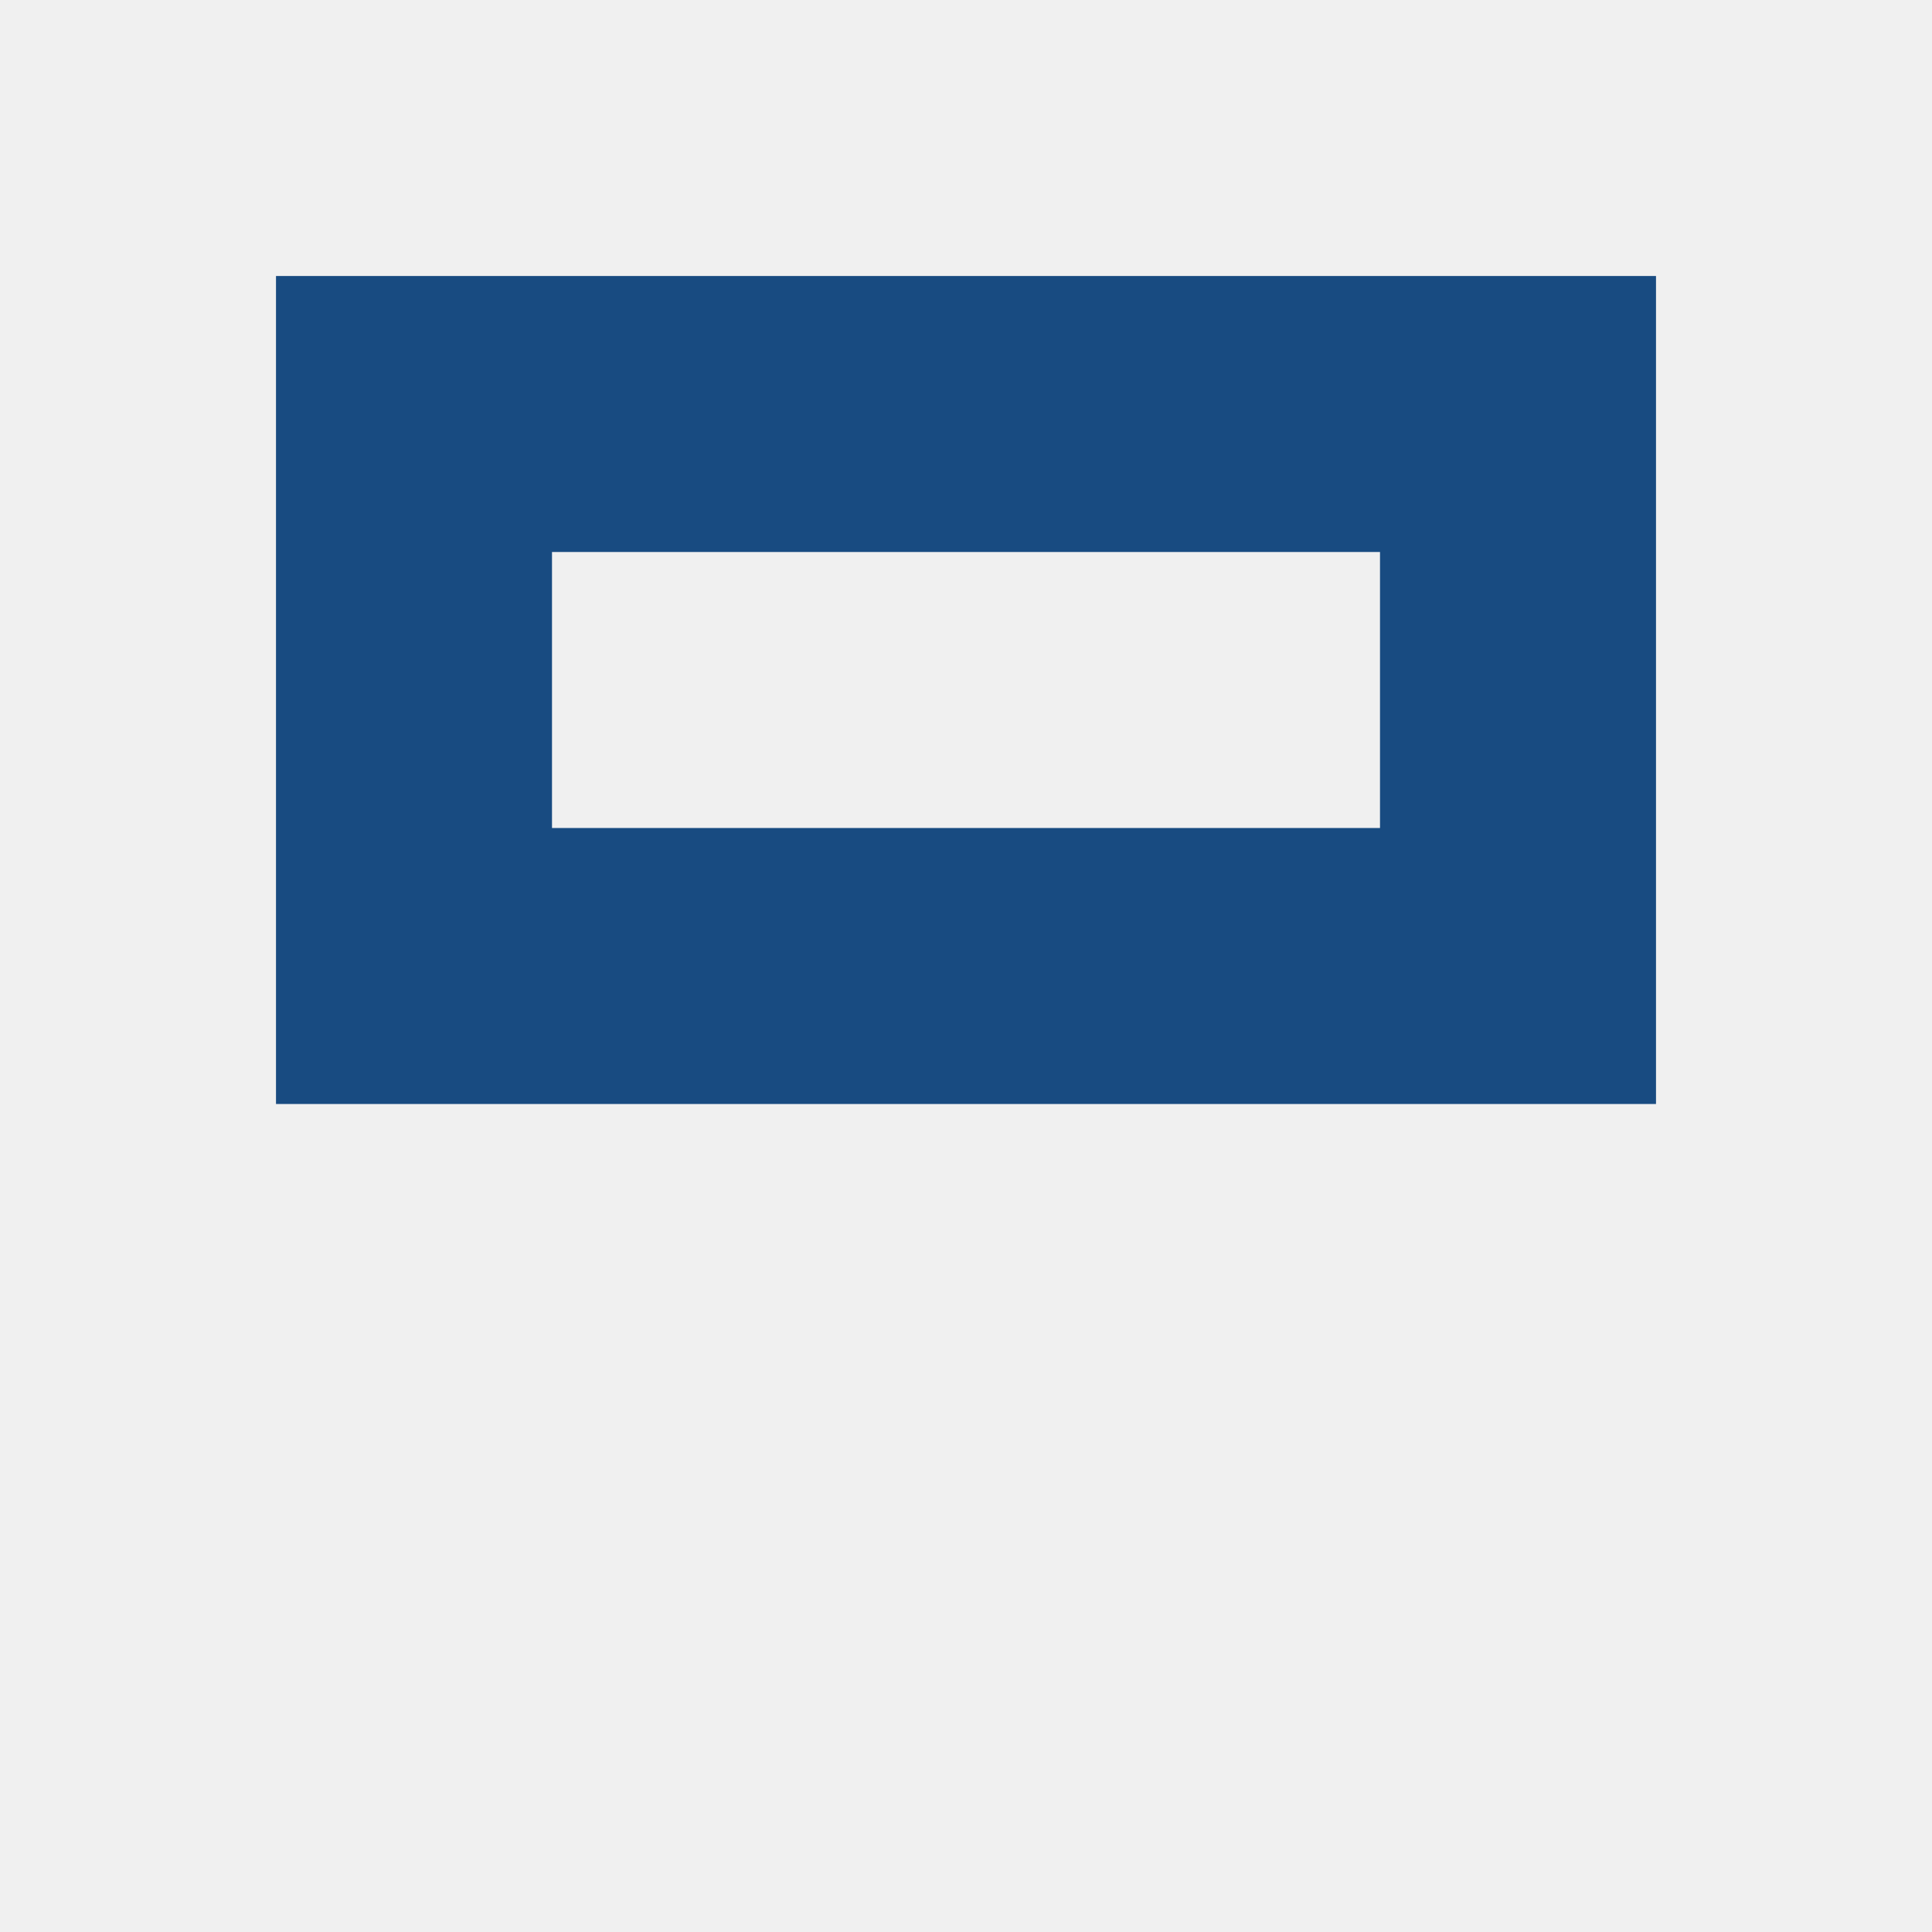
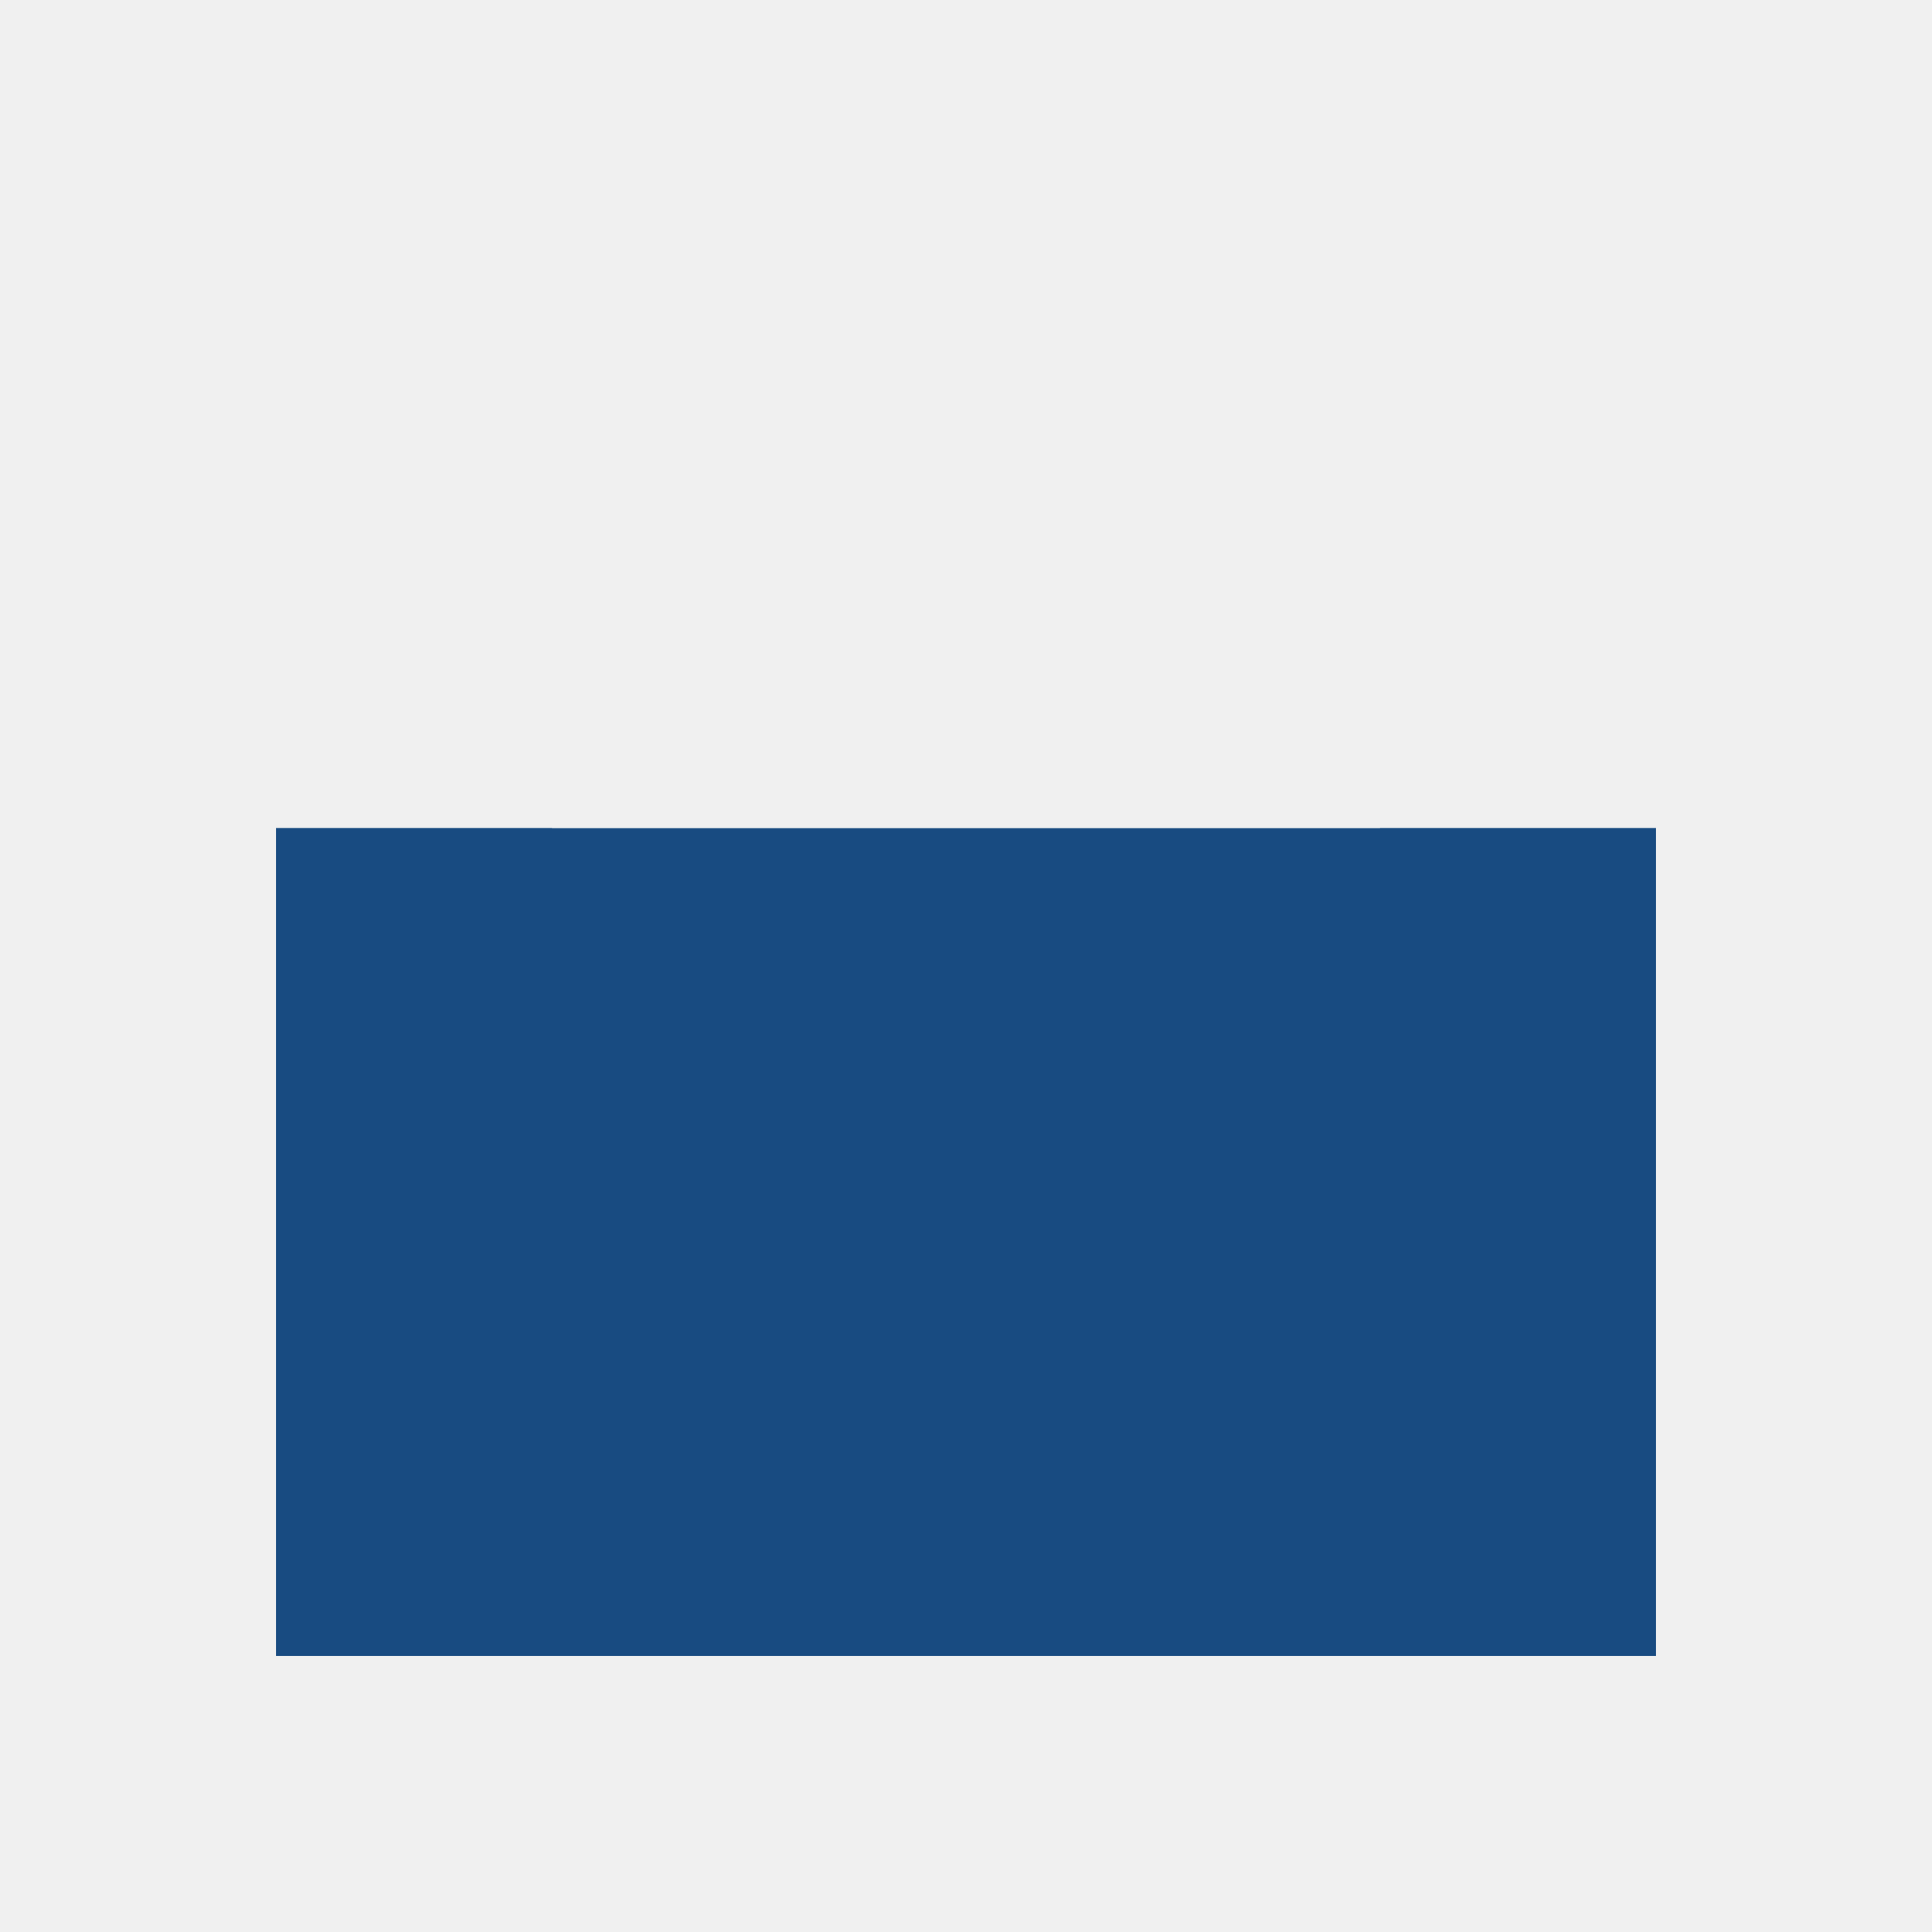
<svg xmlns="http://www.w3.org/2000/svg" version="1.1" baseProfile="full" width="700" height="700">
  <defs>
    <mask id="hole">
      <rect width="100%" height="100%" fill="white" />
      <rect x="200" y="200" width="300" height="100" />
    </mask>
  </defs>
-   <rect x="100" y="100" width="500" height="300" fill="#184b81" mask="url(#hole)" />
+   <rect x="100" y="300" width="500" height="300" fill="#184b81" mask="url(#hole)" />
</svg>
